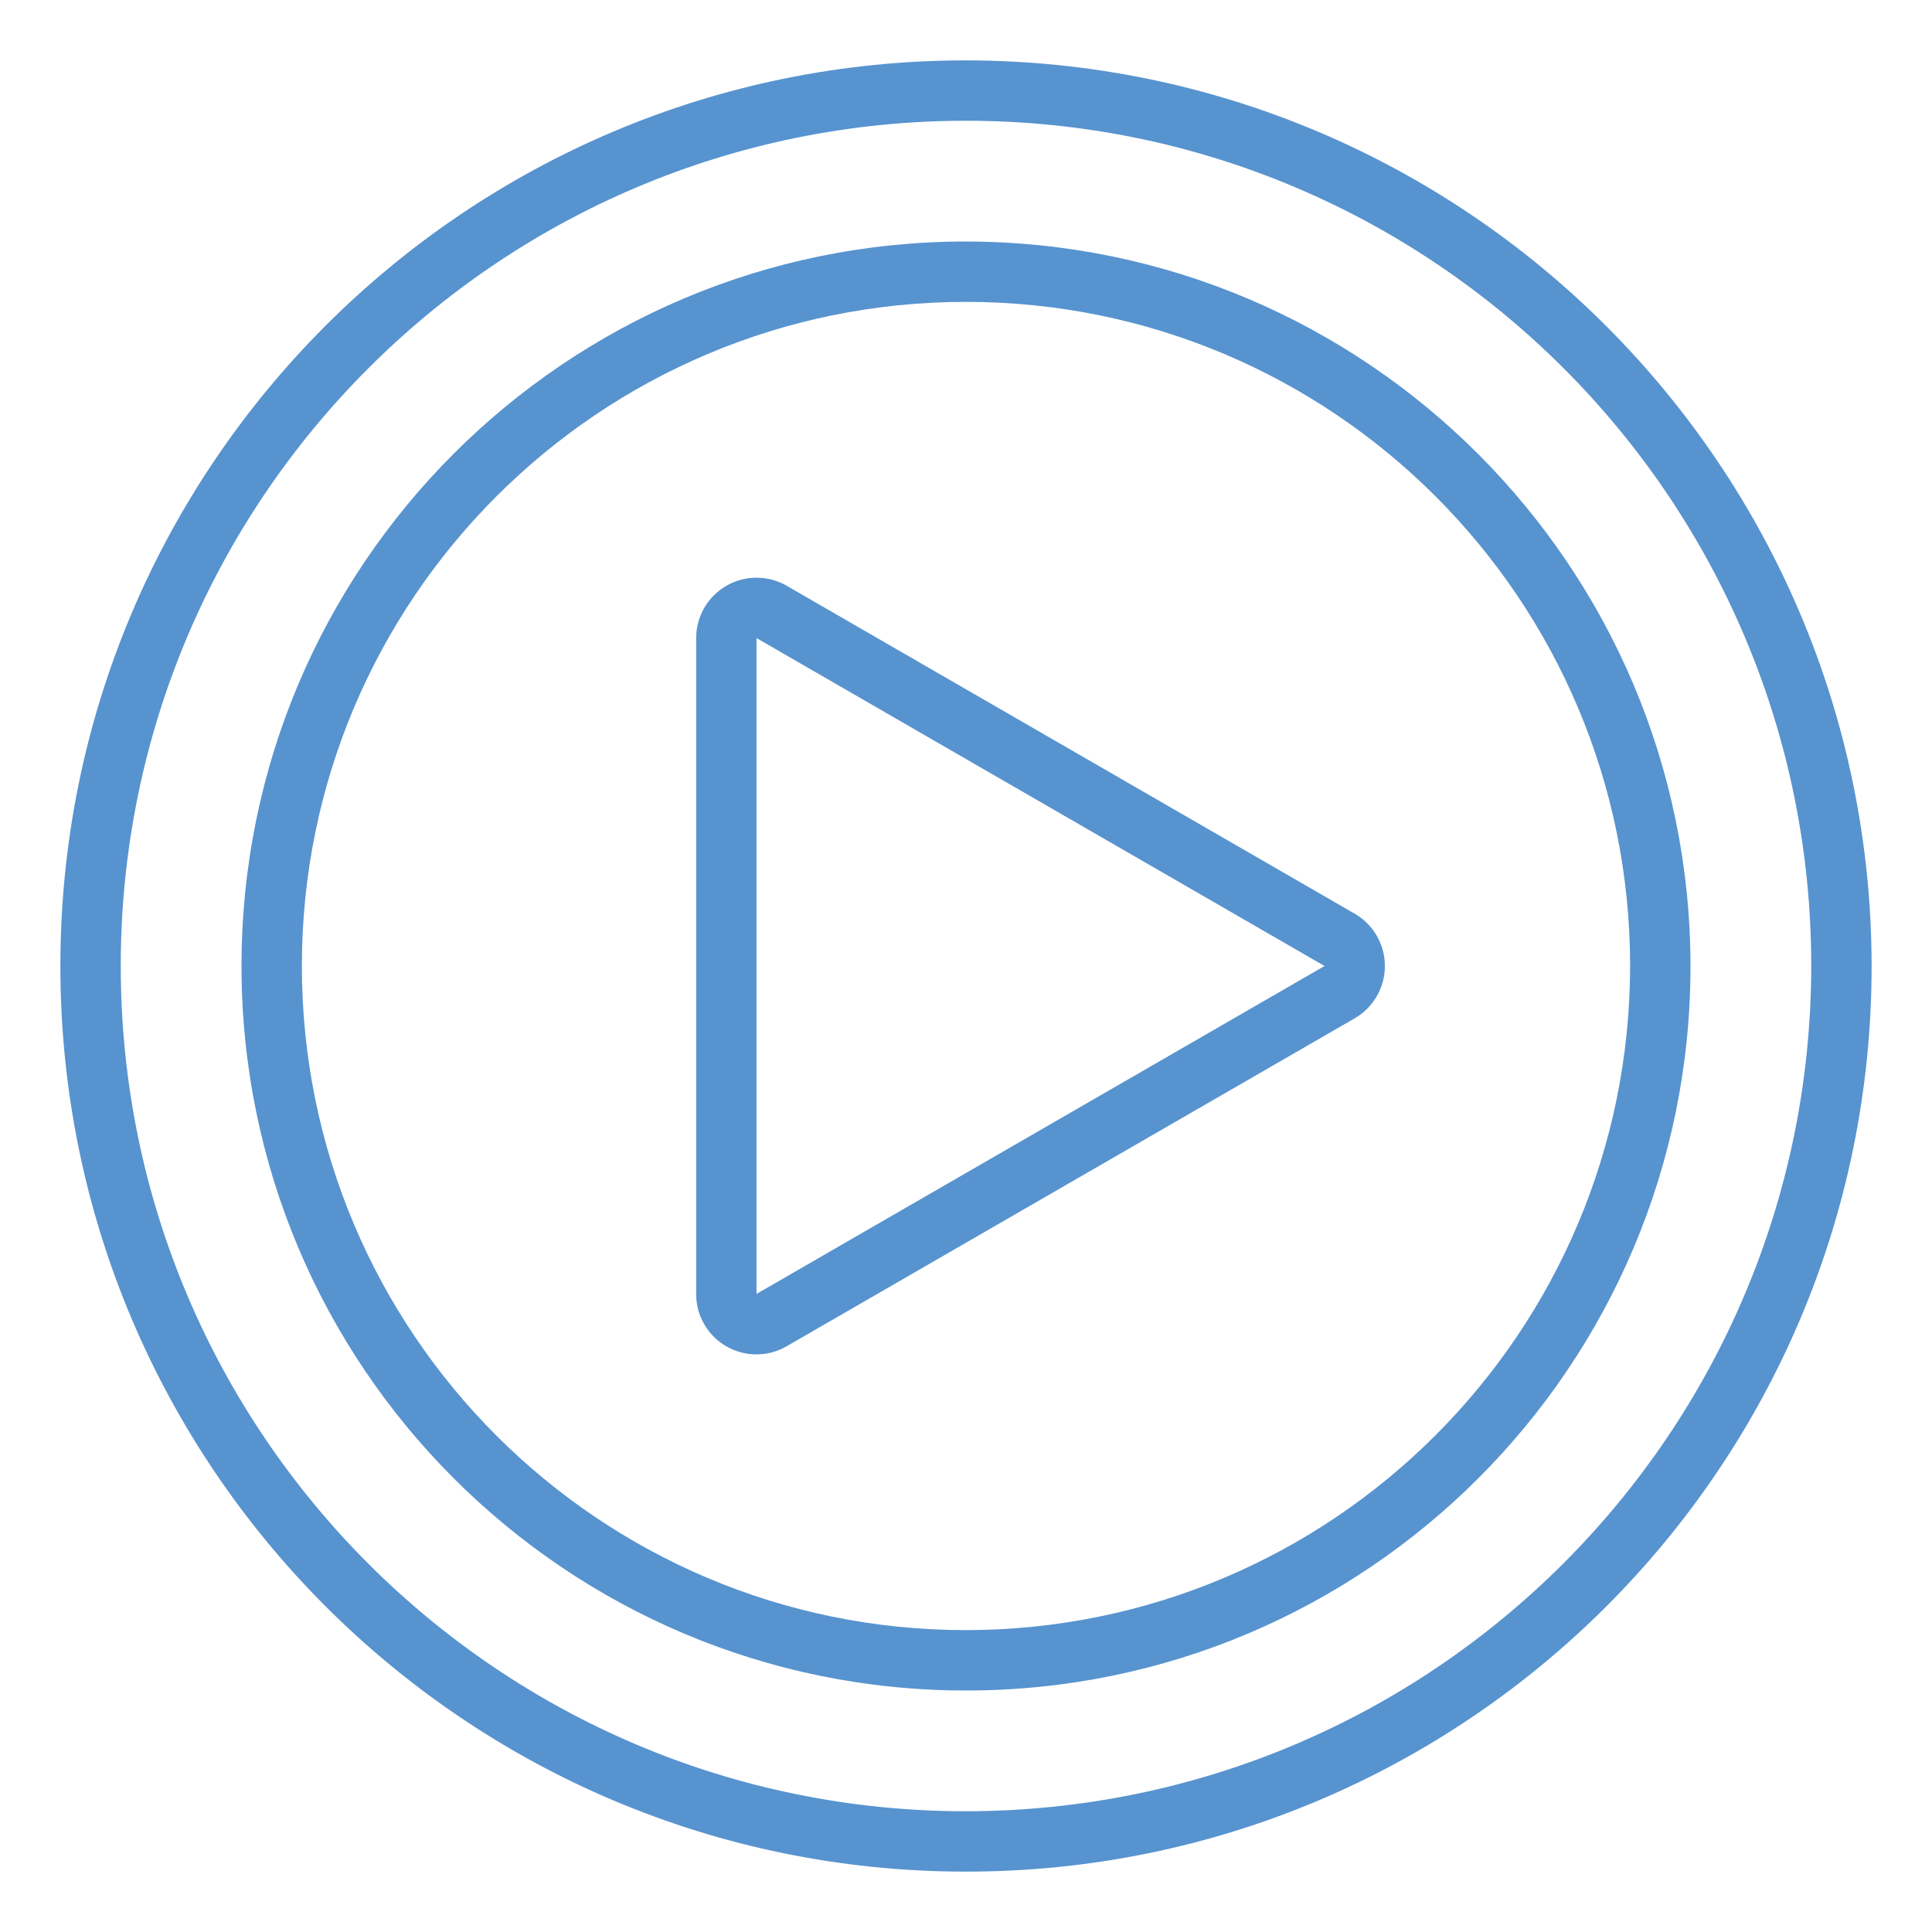
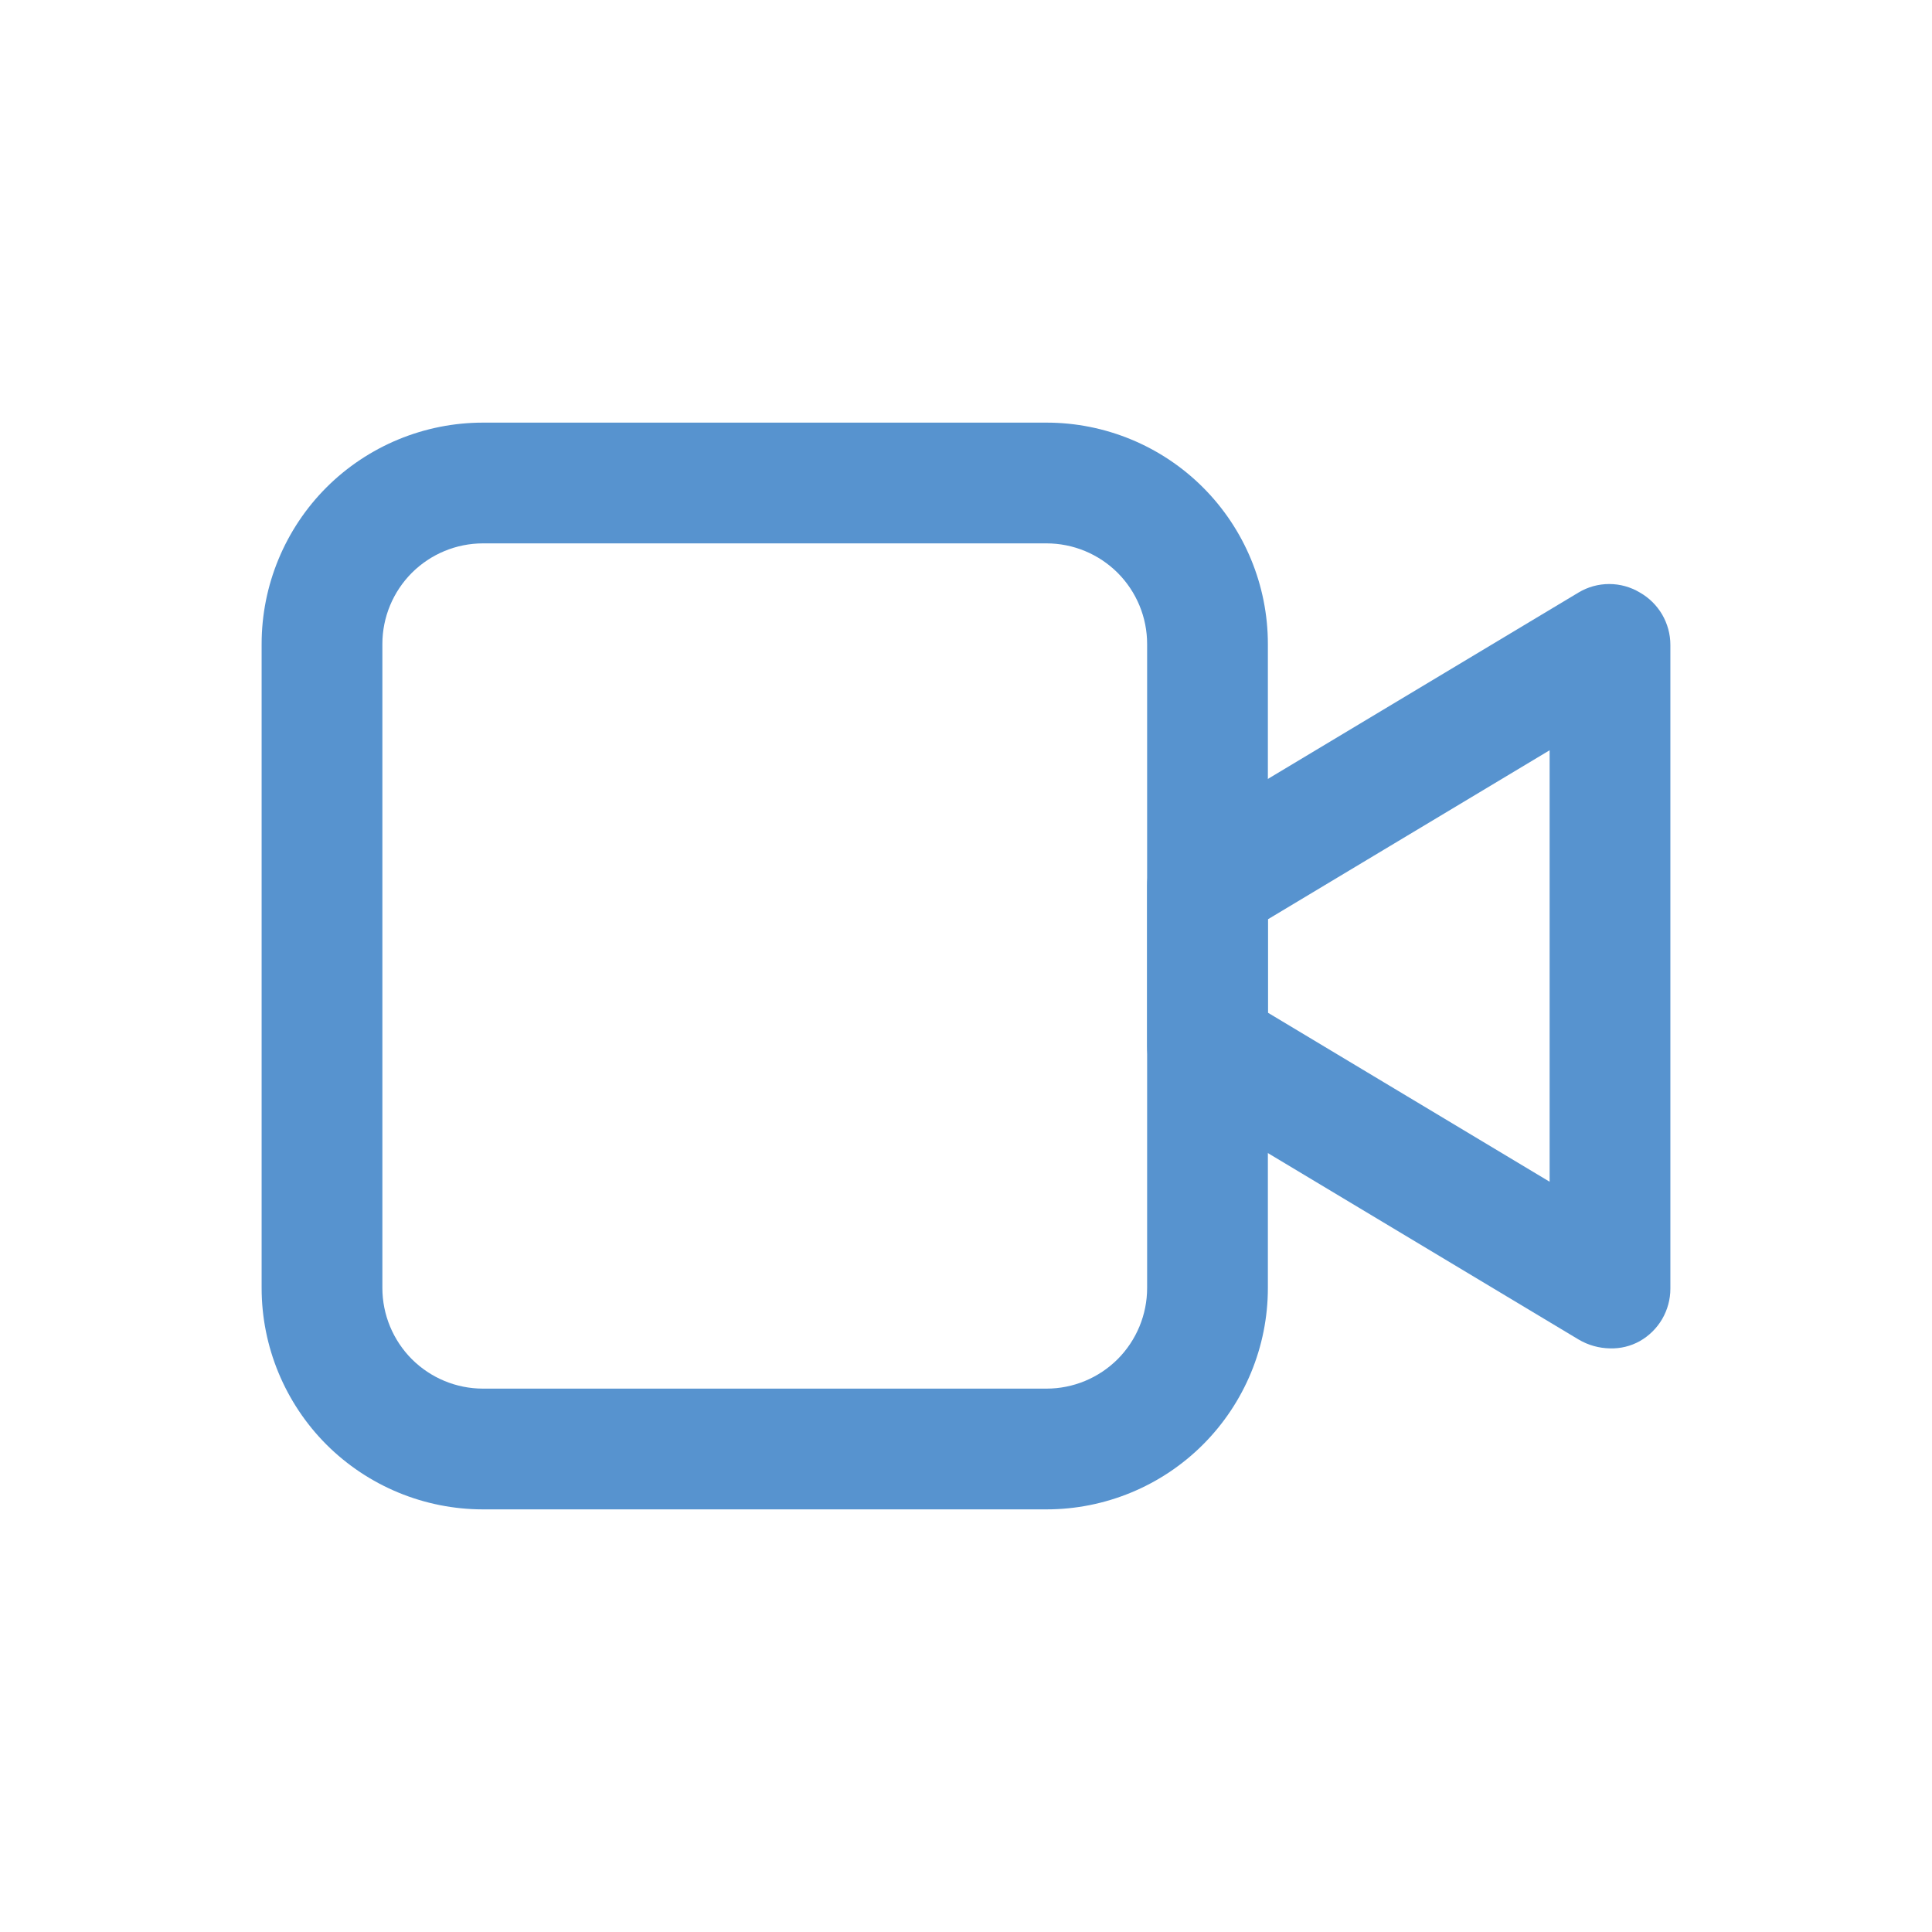
- <svg xmlns="http://www.w3.org/2000/svg" viewBox="0 0 64 64">
-   <path d="M44.878 30.268h-.001L26.061 19.405a2 2 0 0 0-3 1.732v21.726a1.996 1.996 0 0 0 3 1.732l18.817-10.863a2.002 2.002 0 0 0 0-3.464ZM25.06 42.863V21.137L43.877 32Z" fill="#5793cf" class="fill-000000" />
-   <path d="M32 2a30 30 0 1 0 30 30A30.034 30.034 0 0 0 32 2Zm0 58a28 28 0 1 1 28-28 28.031 28.031 0 0 1-28 28Z" fill="#5793cf" class="fill-000000" />
-   <path d="M32 8a24 24 0 1 0 24 24A24.027 24.027 0 0 0 32 8Zm0 46a22 22 0 1 1 22-22 22.025 22.025 0 0 1-22 22Z" fill="#5793cf" class="fill-000000" />
+ <svg xmlns="http://www.w3.org/2000/svg" viewBox="0 0 24 24" fill="none">
+   <g id="SVGRepo_bgCarrier" stroke-width="0" />
+   <g id="SVGRepo_tracerCarrier" stroke-linecap="round" stroke-linejoin="round" />
+   <g id="SVGRepo_iconCarrier">
+     <path d="M13 18.75H6C5.271 18.75 4.571 18.46 4.055 17.945C3.54 17.429 3.25 16.729 3.25 16V8C3.25 7.271 3.54 6.571 4.055 6.055C4.571 5.54 5.271 5.25 6 5.25H13C13.729 5.25 14.429 5.54 14.944 6.055C15.46 6.571 15.75 7.271 15.75 8V16C15.75 16.729 15.46 17.429 14.944 17.945C14.429 18.46 13.729 18.75 13 18.75ZM6 6.75C5.668 6.75 5.351 6.882 5.116 7.116C4.882 7.351 4.75 7.668 4.75 8V16C4.75 16.331 4.882 16.649 5.116 16.884C5.351 17.118 5.668 17.25 6 17.25H13C13.332 17.25 13.649 17.118 13.884 16.884C14.118 16.649 14.25 16.331 14.25 16V8C14.25 7.668 14.118 7.351 13.884 7.116C13.649 6.882 13.332 6.75 13 6.75H6Z" fill="#5793CF" />
+     <path d="M20 16.75C19.863 16.748 19.728 16.71 19.61 16.64L14.61 13.64C14.5 13.573 14.409 13.479 14.346 13.367C14.283 13.255 14.25 13.129 14.25 13V11C14.25 10.871 14.283 10.745 14.346 10.633C14.409 10.521 14.5 10.427 14.61 10.36L19.61 7.36C19.725 7.291 19.856 7.255 19.99 7.255C20.124 7.255 20.255 7.291 20.37 7.36C20.485 7.425 20.581 7.52 20.648 7.634C20.714 7.748 20.75 7.878 20.75 8.01V16.01C20.75 16.142 20.714 16.272 20.648 16.386C20.581 16.5 20.485 16.595 20.37 16.66C20.257 16.723 20.129 16.754 20 16.75ZM15.75 12.58L19.25 14.68V9.32L15.75 11.42V12.58Z" fill="#5793CF" />
+   </g>
</svg>
